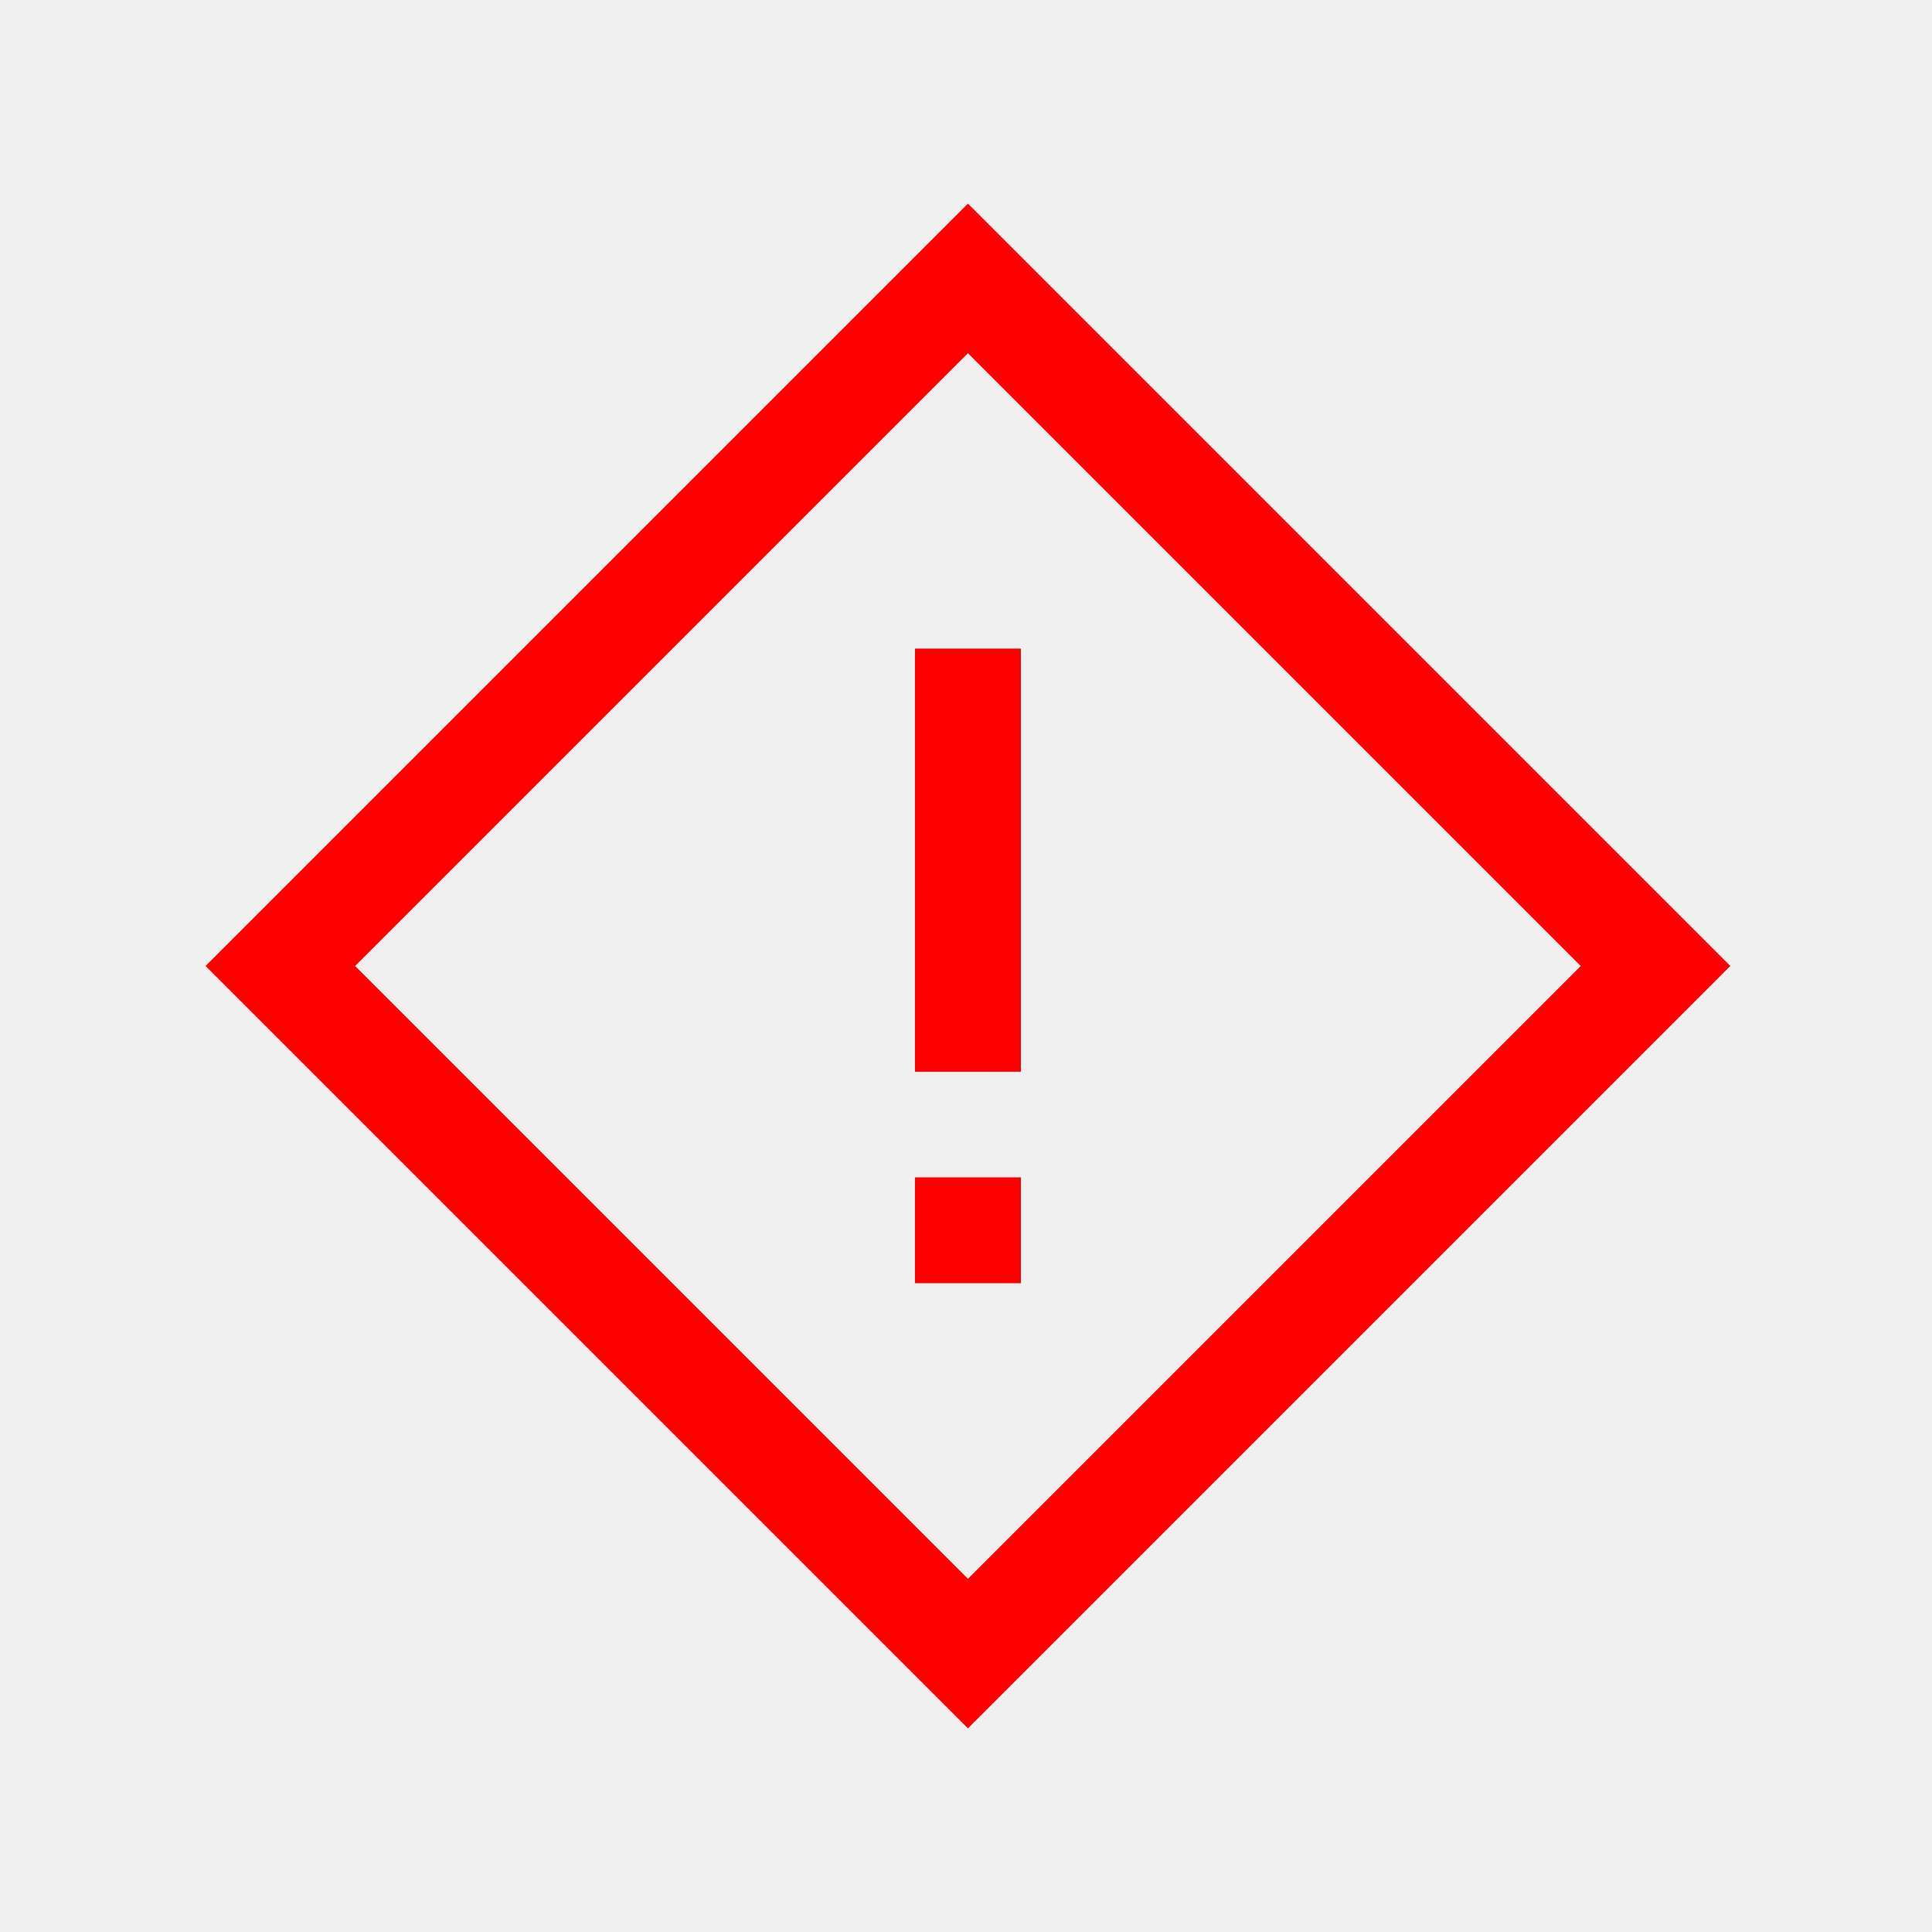
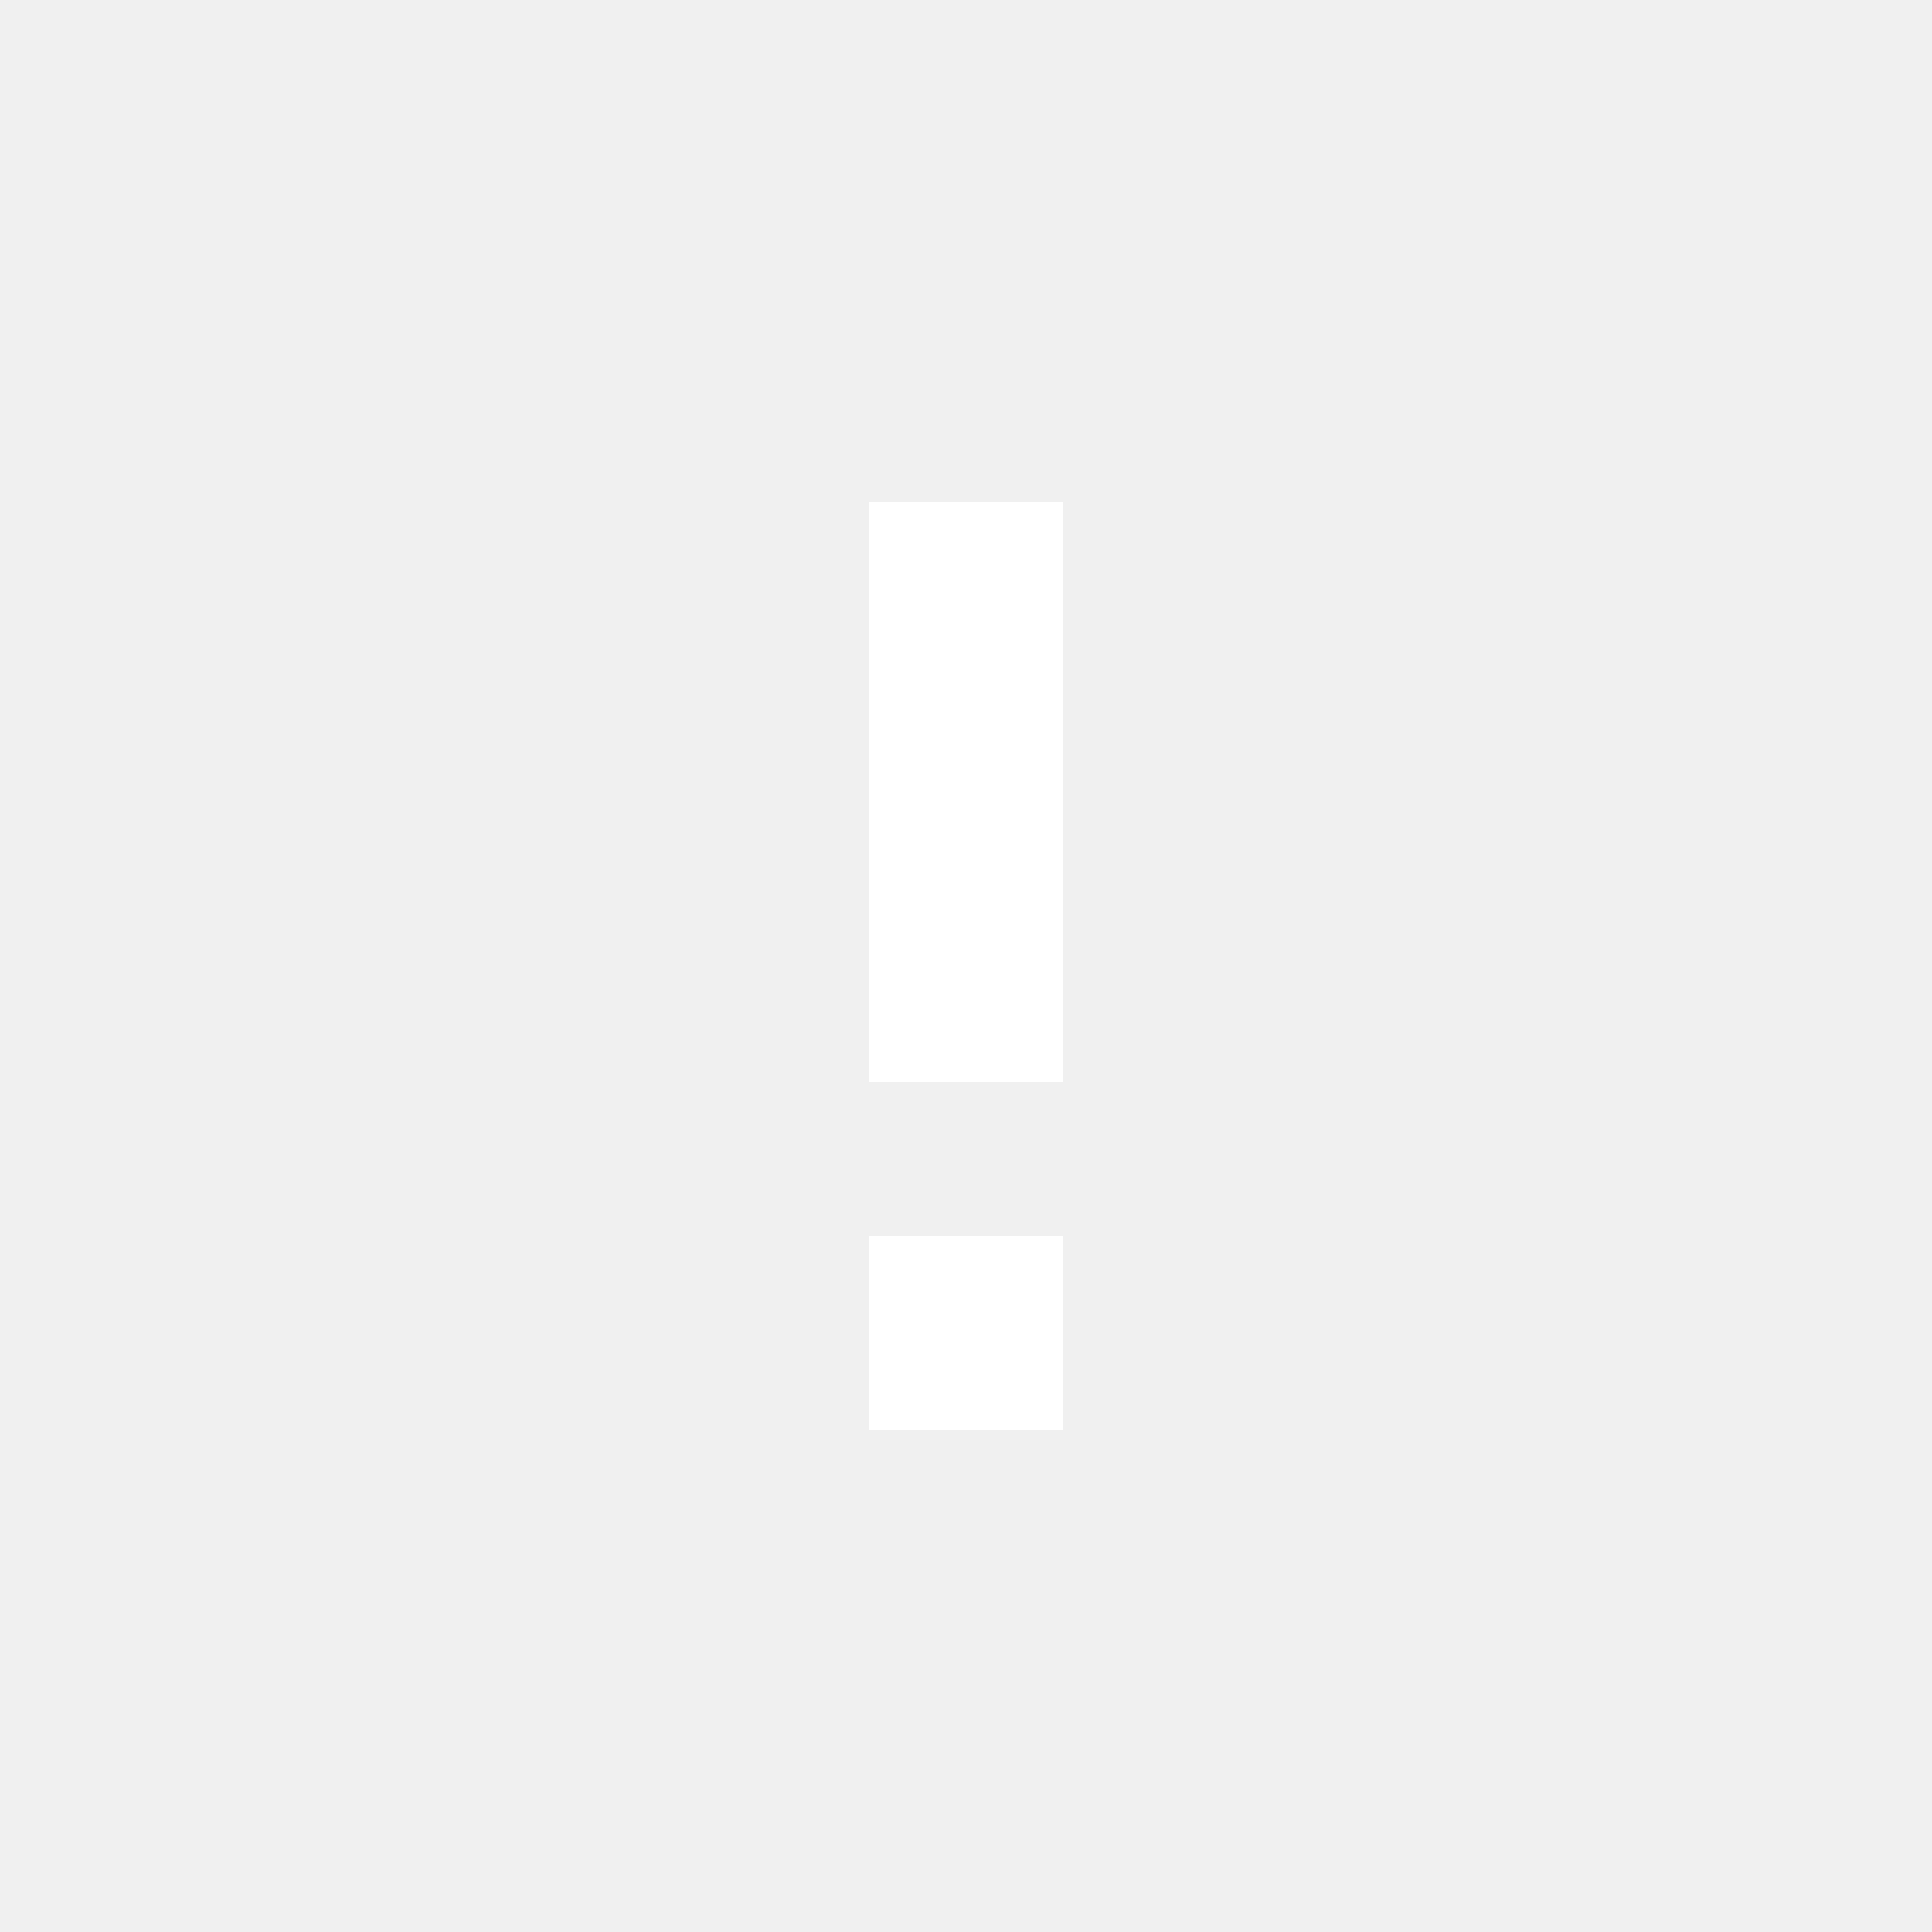
- <svg xmlns="http://www.w3.org/2000/svg" enable-background="new 0 0 500 500" id="Layer_1" version="1.1" viewBox="0 0 500 500" xml:space="preserve">
-   <g>
-     <g>
-       <path fill="red" d="M250.5,447.3L53.2,250L250.5,52.7L447.8,250L250.5,447.3z M91.9,250l158.6,158.6L409.1,250L250.5,91.4L91.9,250z" />
-     </g>
-     <g>
-       <rect fill="red" height="109.5" transform="matrix(-1 -1.224647e-016 1.224647e-016 -1 500.9986 445.165)" width="27.4" x="236.8" y="167.8" />
-     </g>
-     <g>
-       <rect height="27.4" fill="red" transform="matrix(-1 -1.224647e-016 1.224647e-016 -1 500.9986 636.7959)" width="27.4" x="236.8" y="304.7" />
-     </g>
+ <svg xmlns="http://www.w3.org/2000/svg" viewBox="0 0 500 500">
+   <g fill="#ce3f00">
+     <polygon points="250.5,447.3 53.2,250 250.5,52.7 447.8,250 z" />
+     <rect fill="white" height="150" width="50" x="225" y="130" />
+     <rect fill="white" height="50" width="50" x="225" y="320" />
  </g>
</svg>
